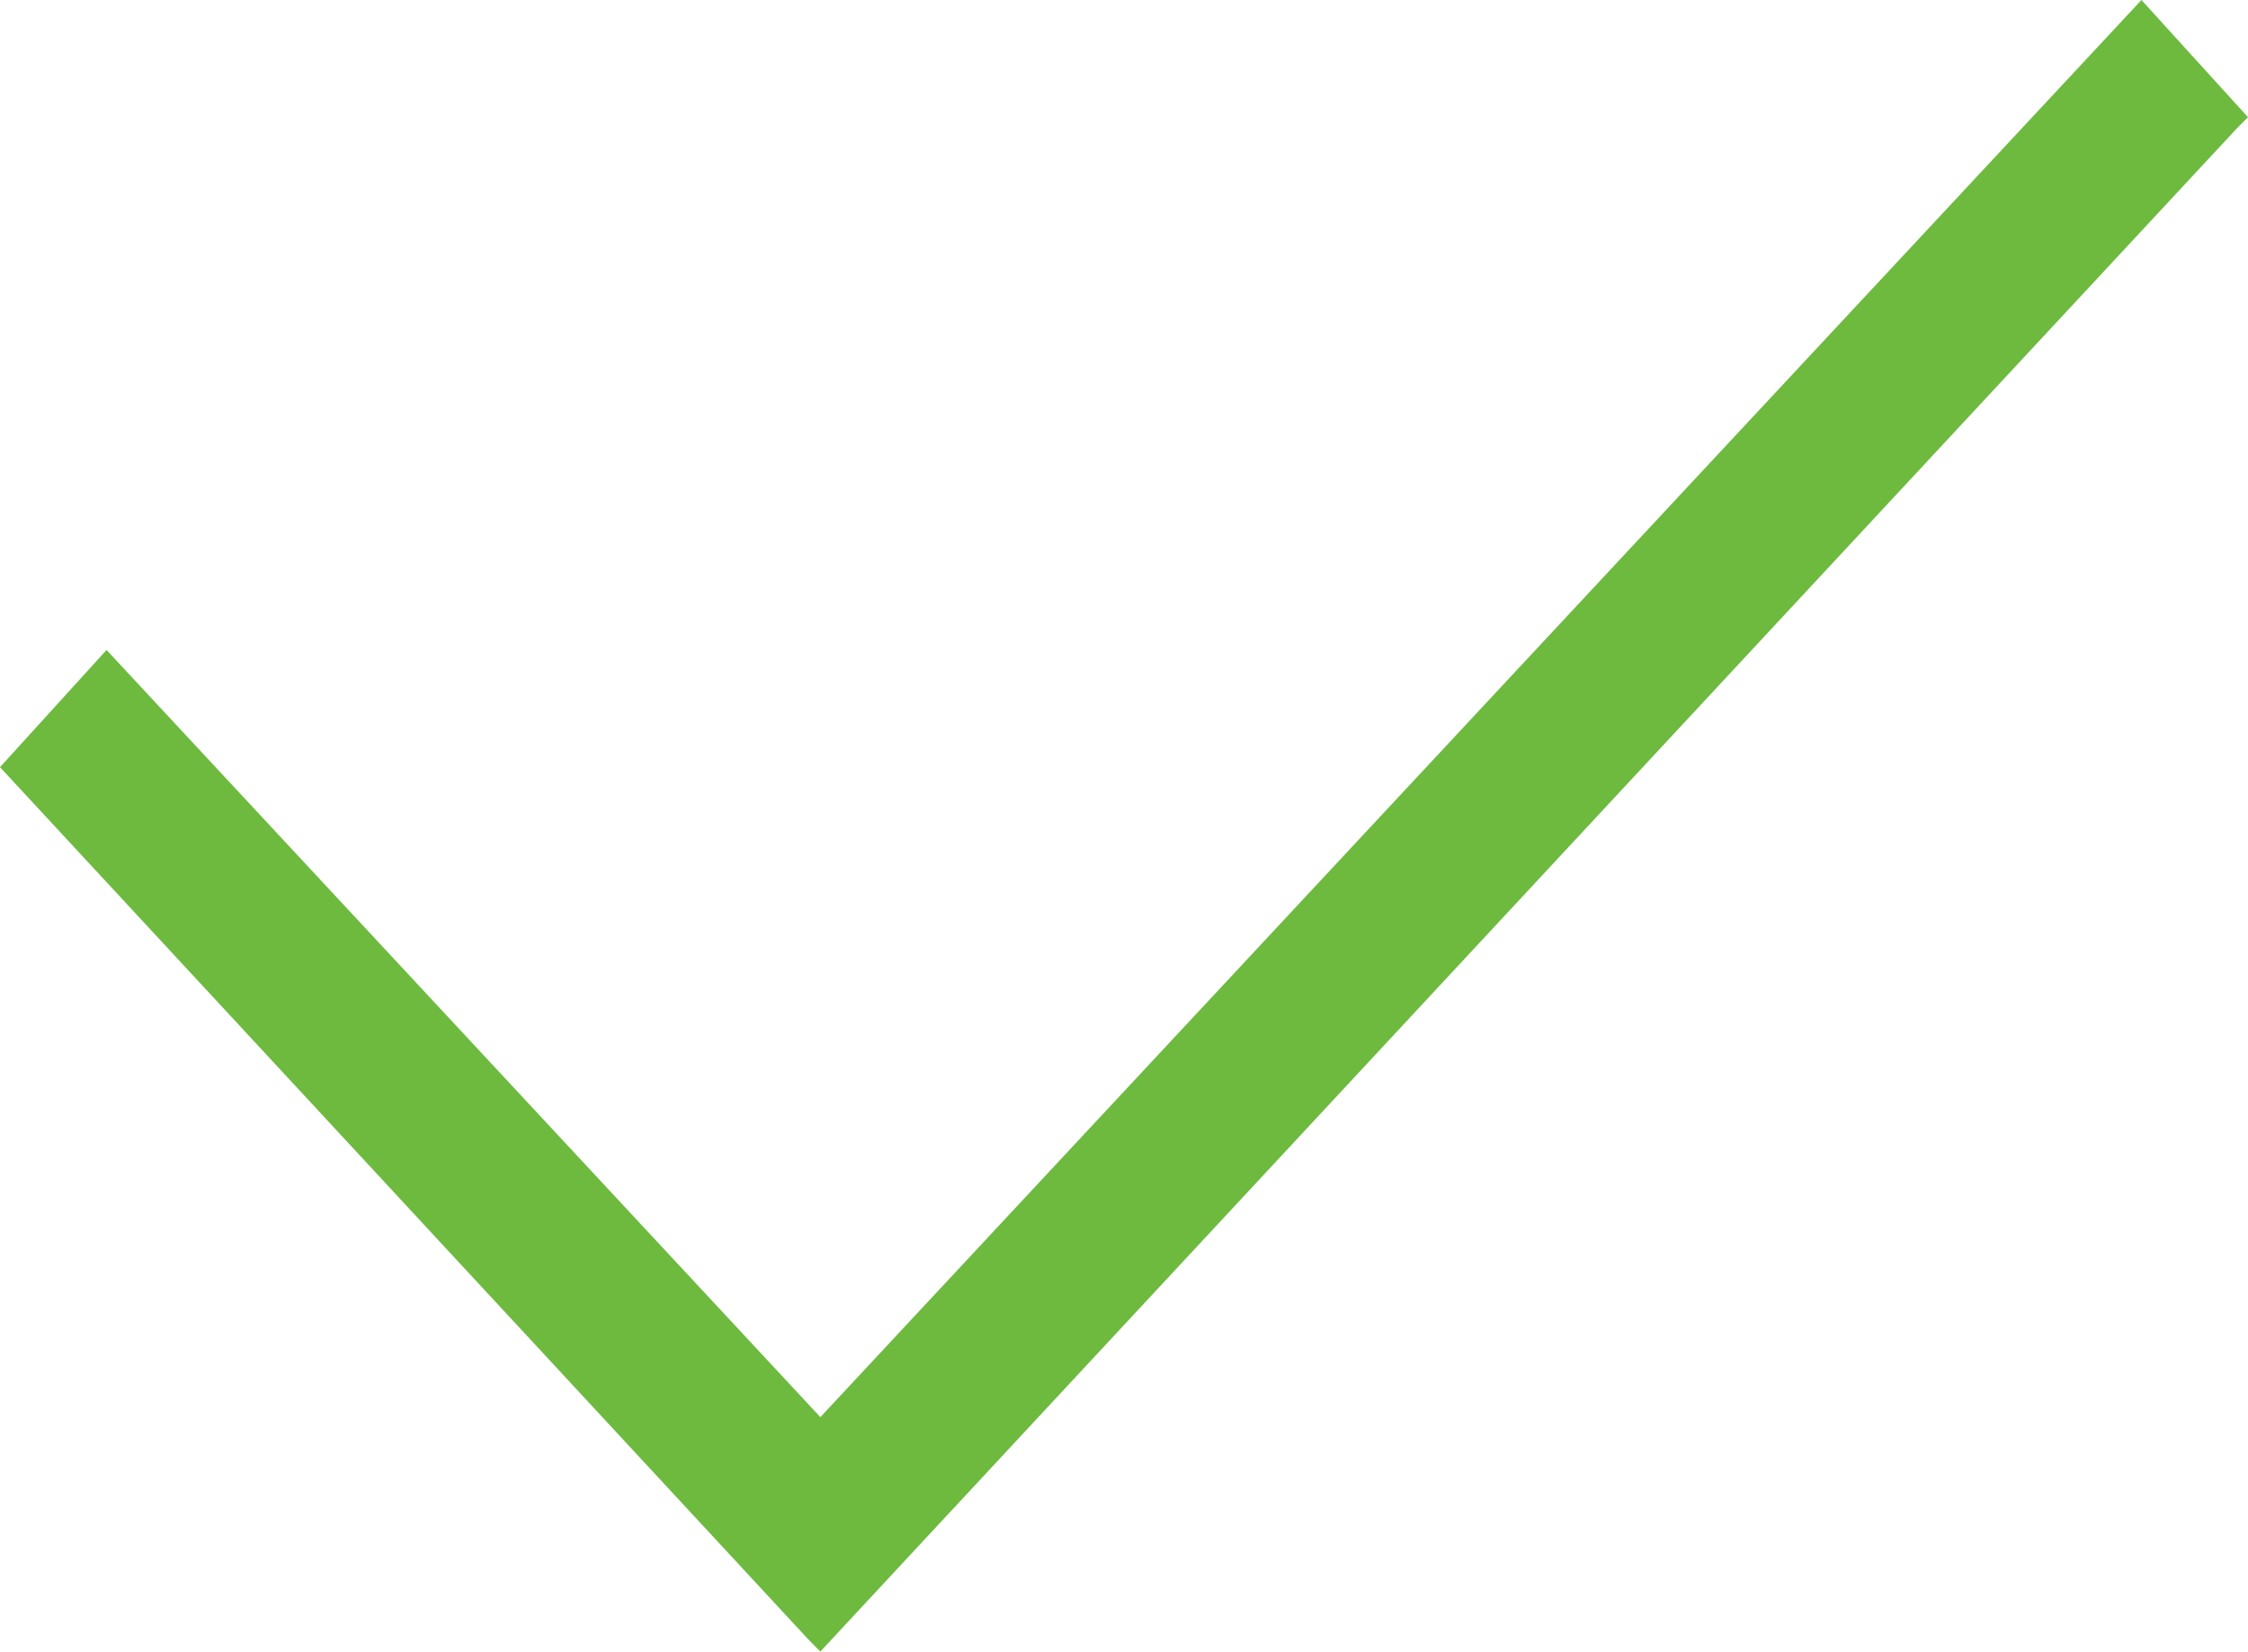
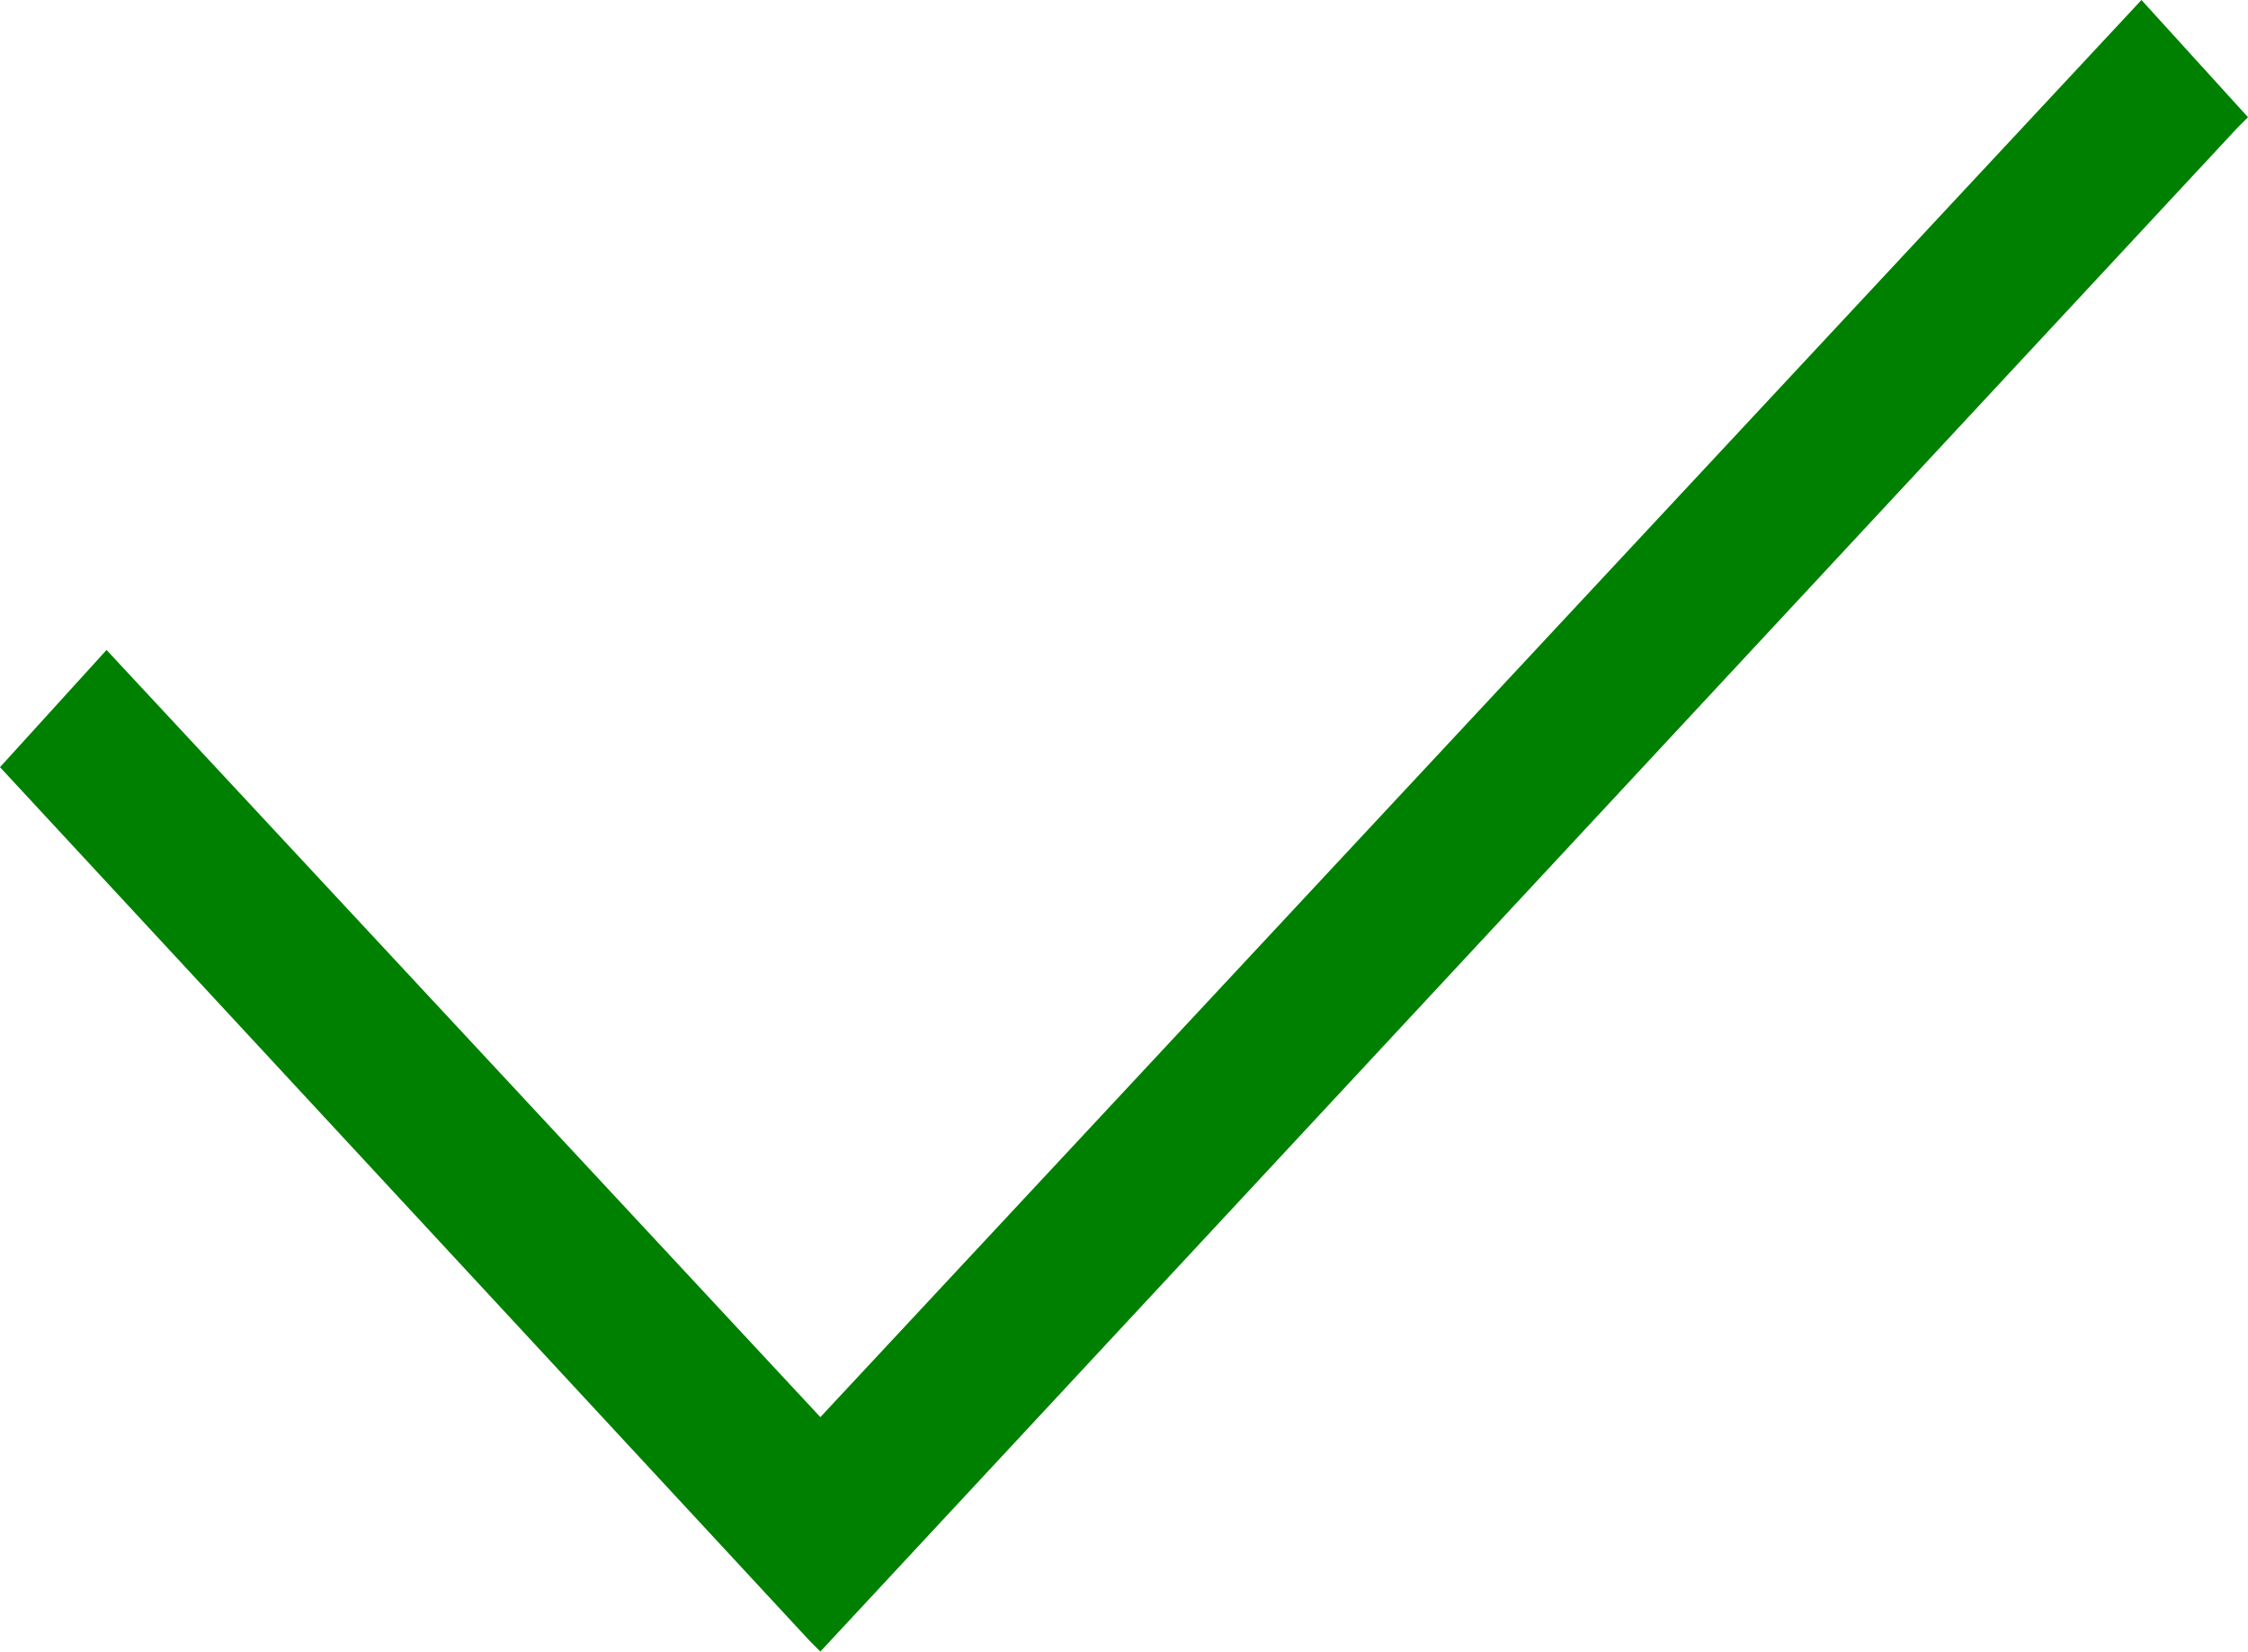
<svg xmlns="http://www.w3.org/2000/svg" version="1.1" id="Layer_1" x="0px" y="0px" viewBox="0 0 21.1 15.5" style="enable-background:new 0 0 21.1 15.5;" xml:space="preserve">
-   <polygon class="st0" fill="#6dba3f" points="20.1,0 7.7,13.3 1,6.1 0,7.2 7.6,15.4 7.7,15.5 21,1.2 21.1,1.1 " />
+   <polygon fill="green" points="20.1,0 7.7,13.3 1,6.1 0,7.2 7.6,15.4 7.7,15.5 21,1.2 21.1,1.1 " />
</svg>
